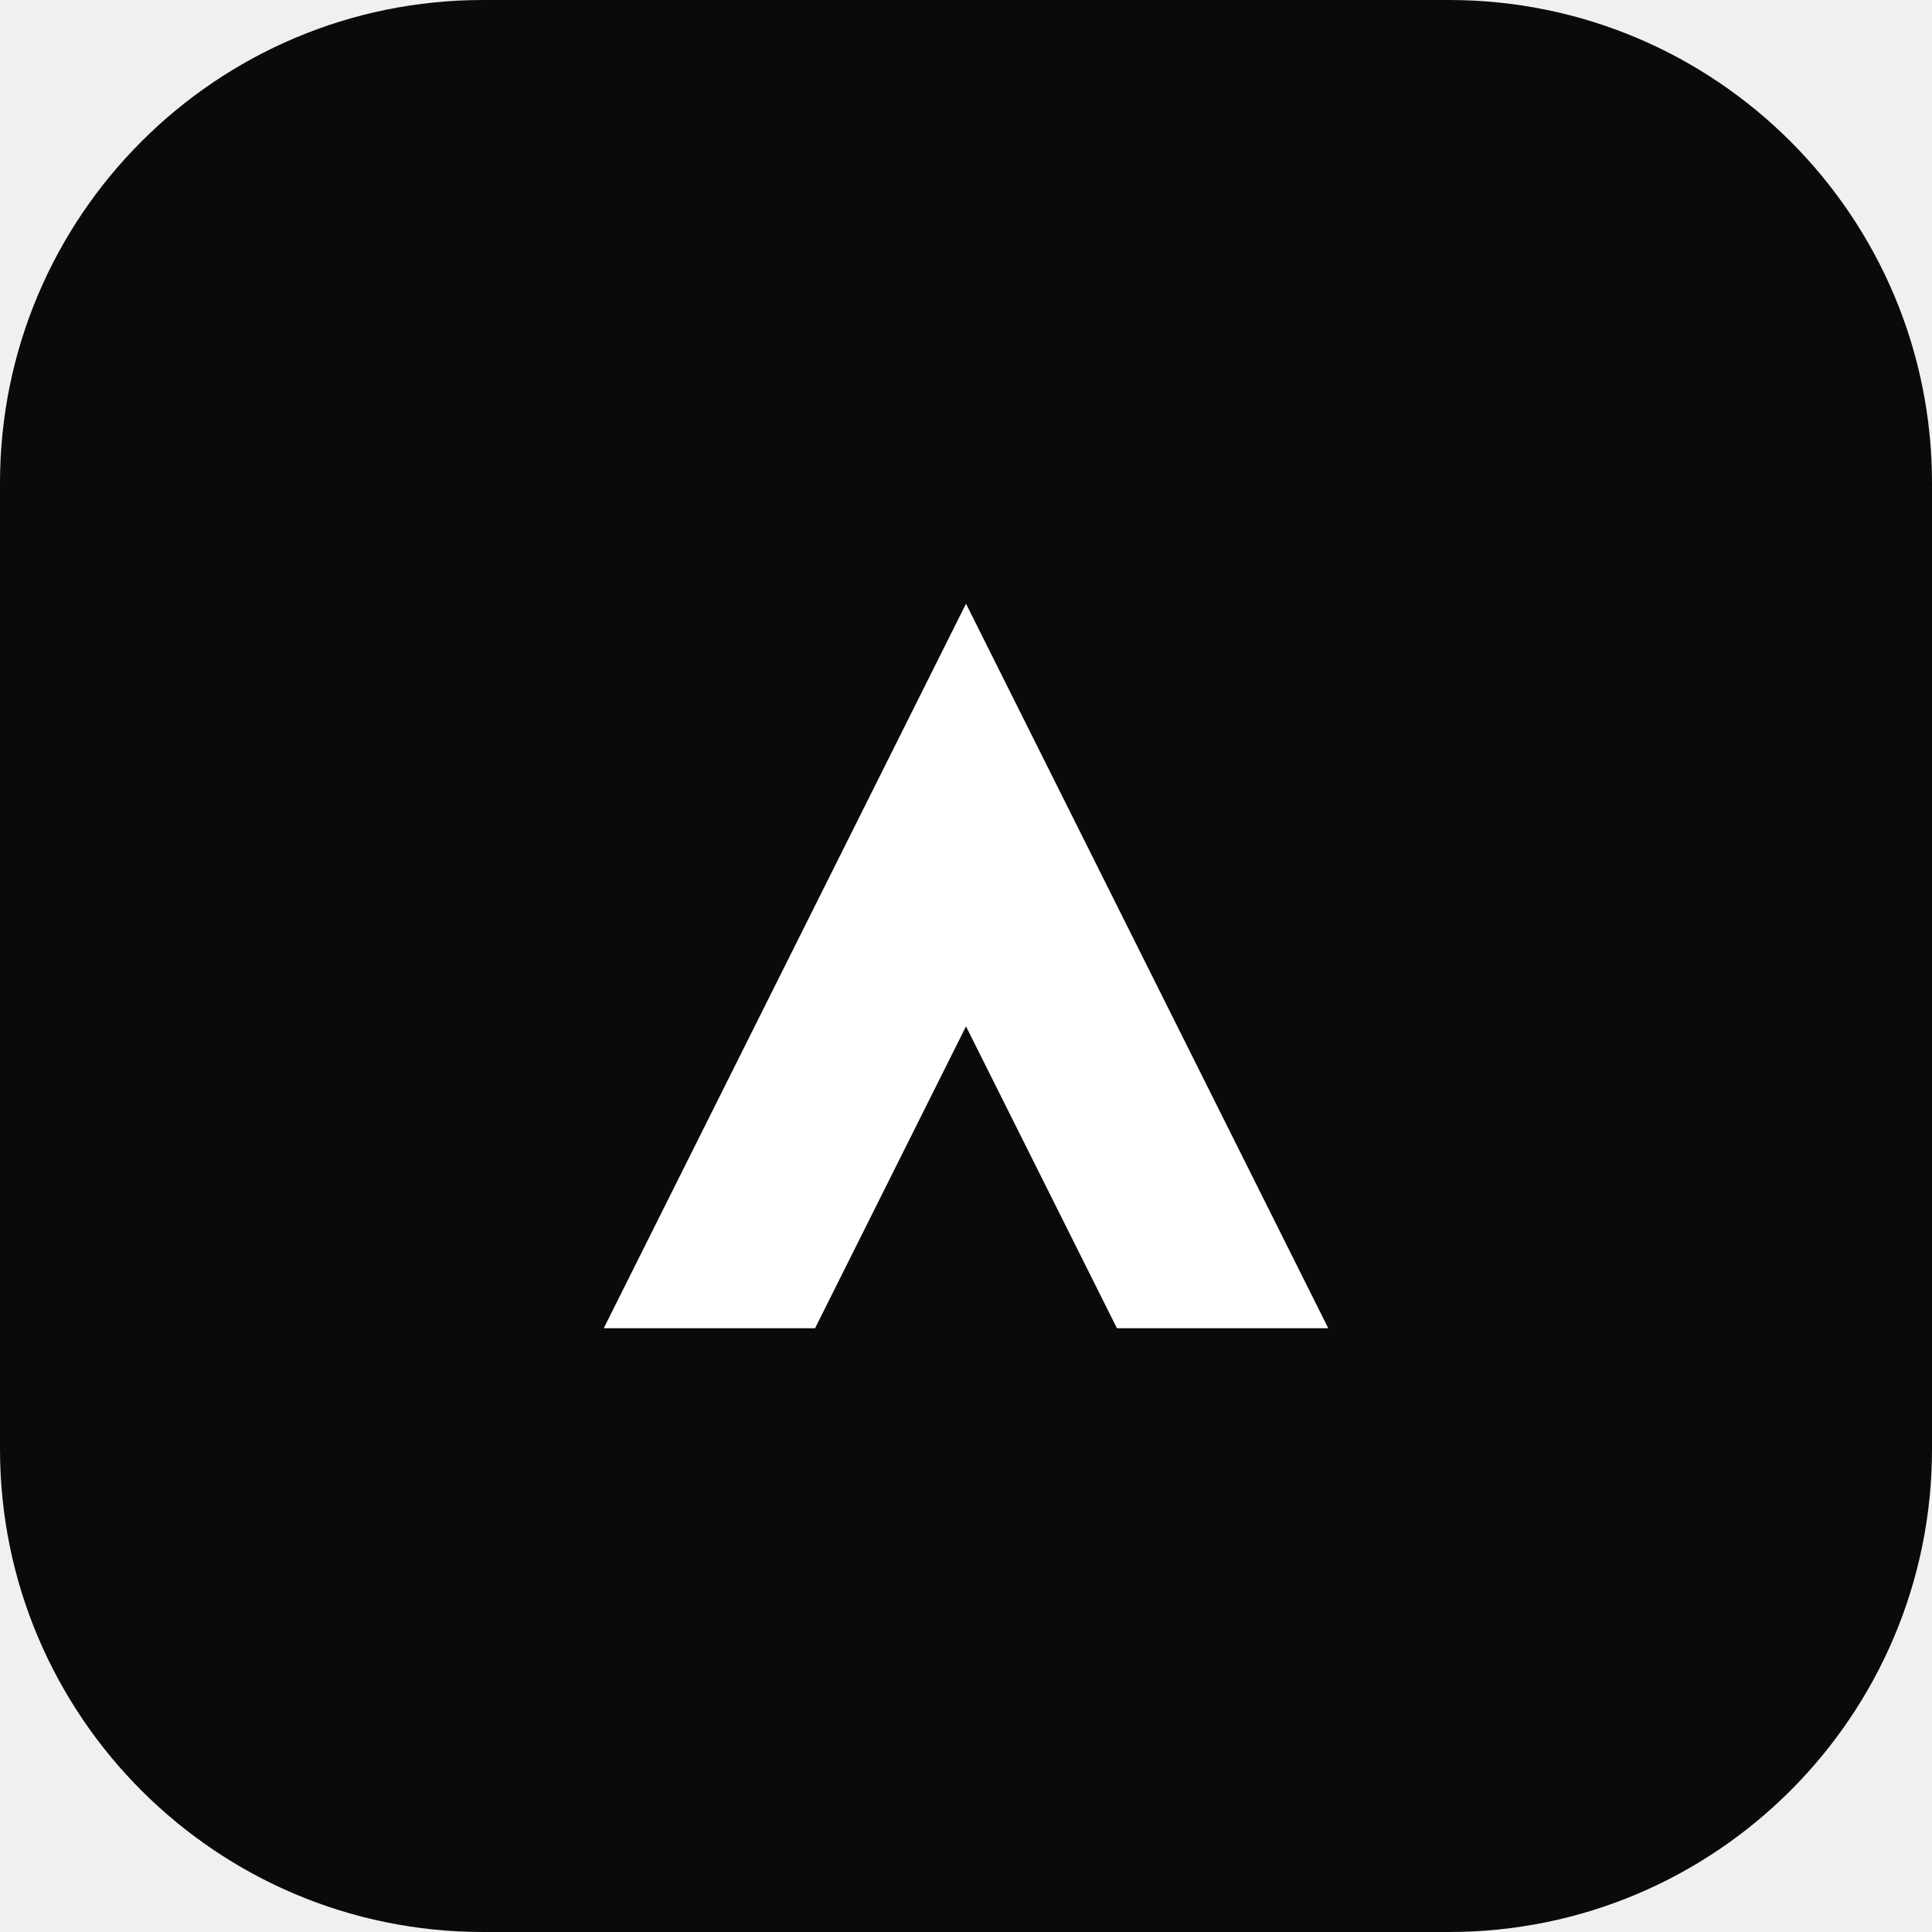
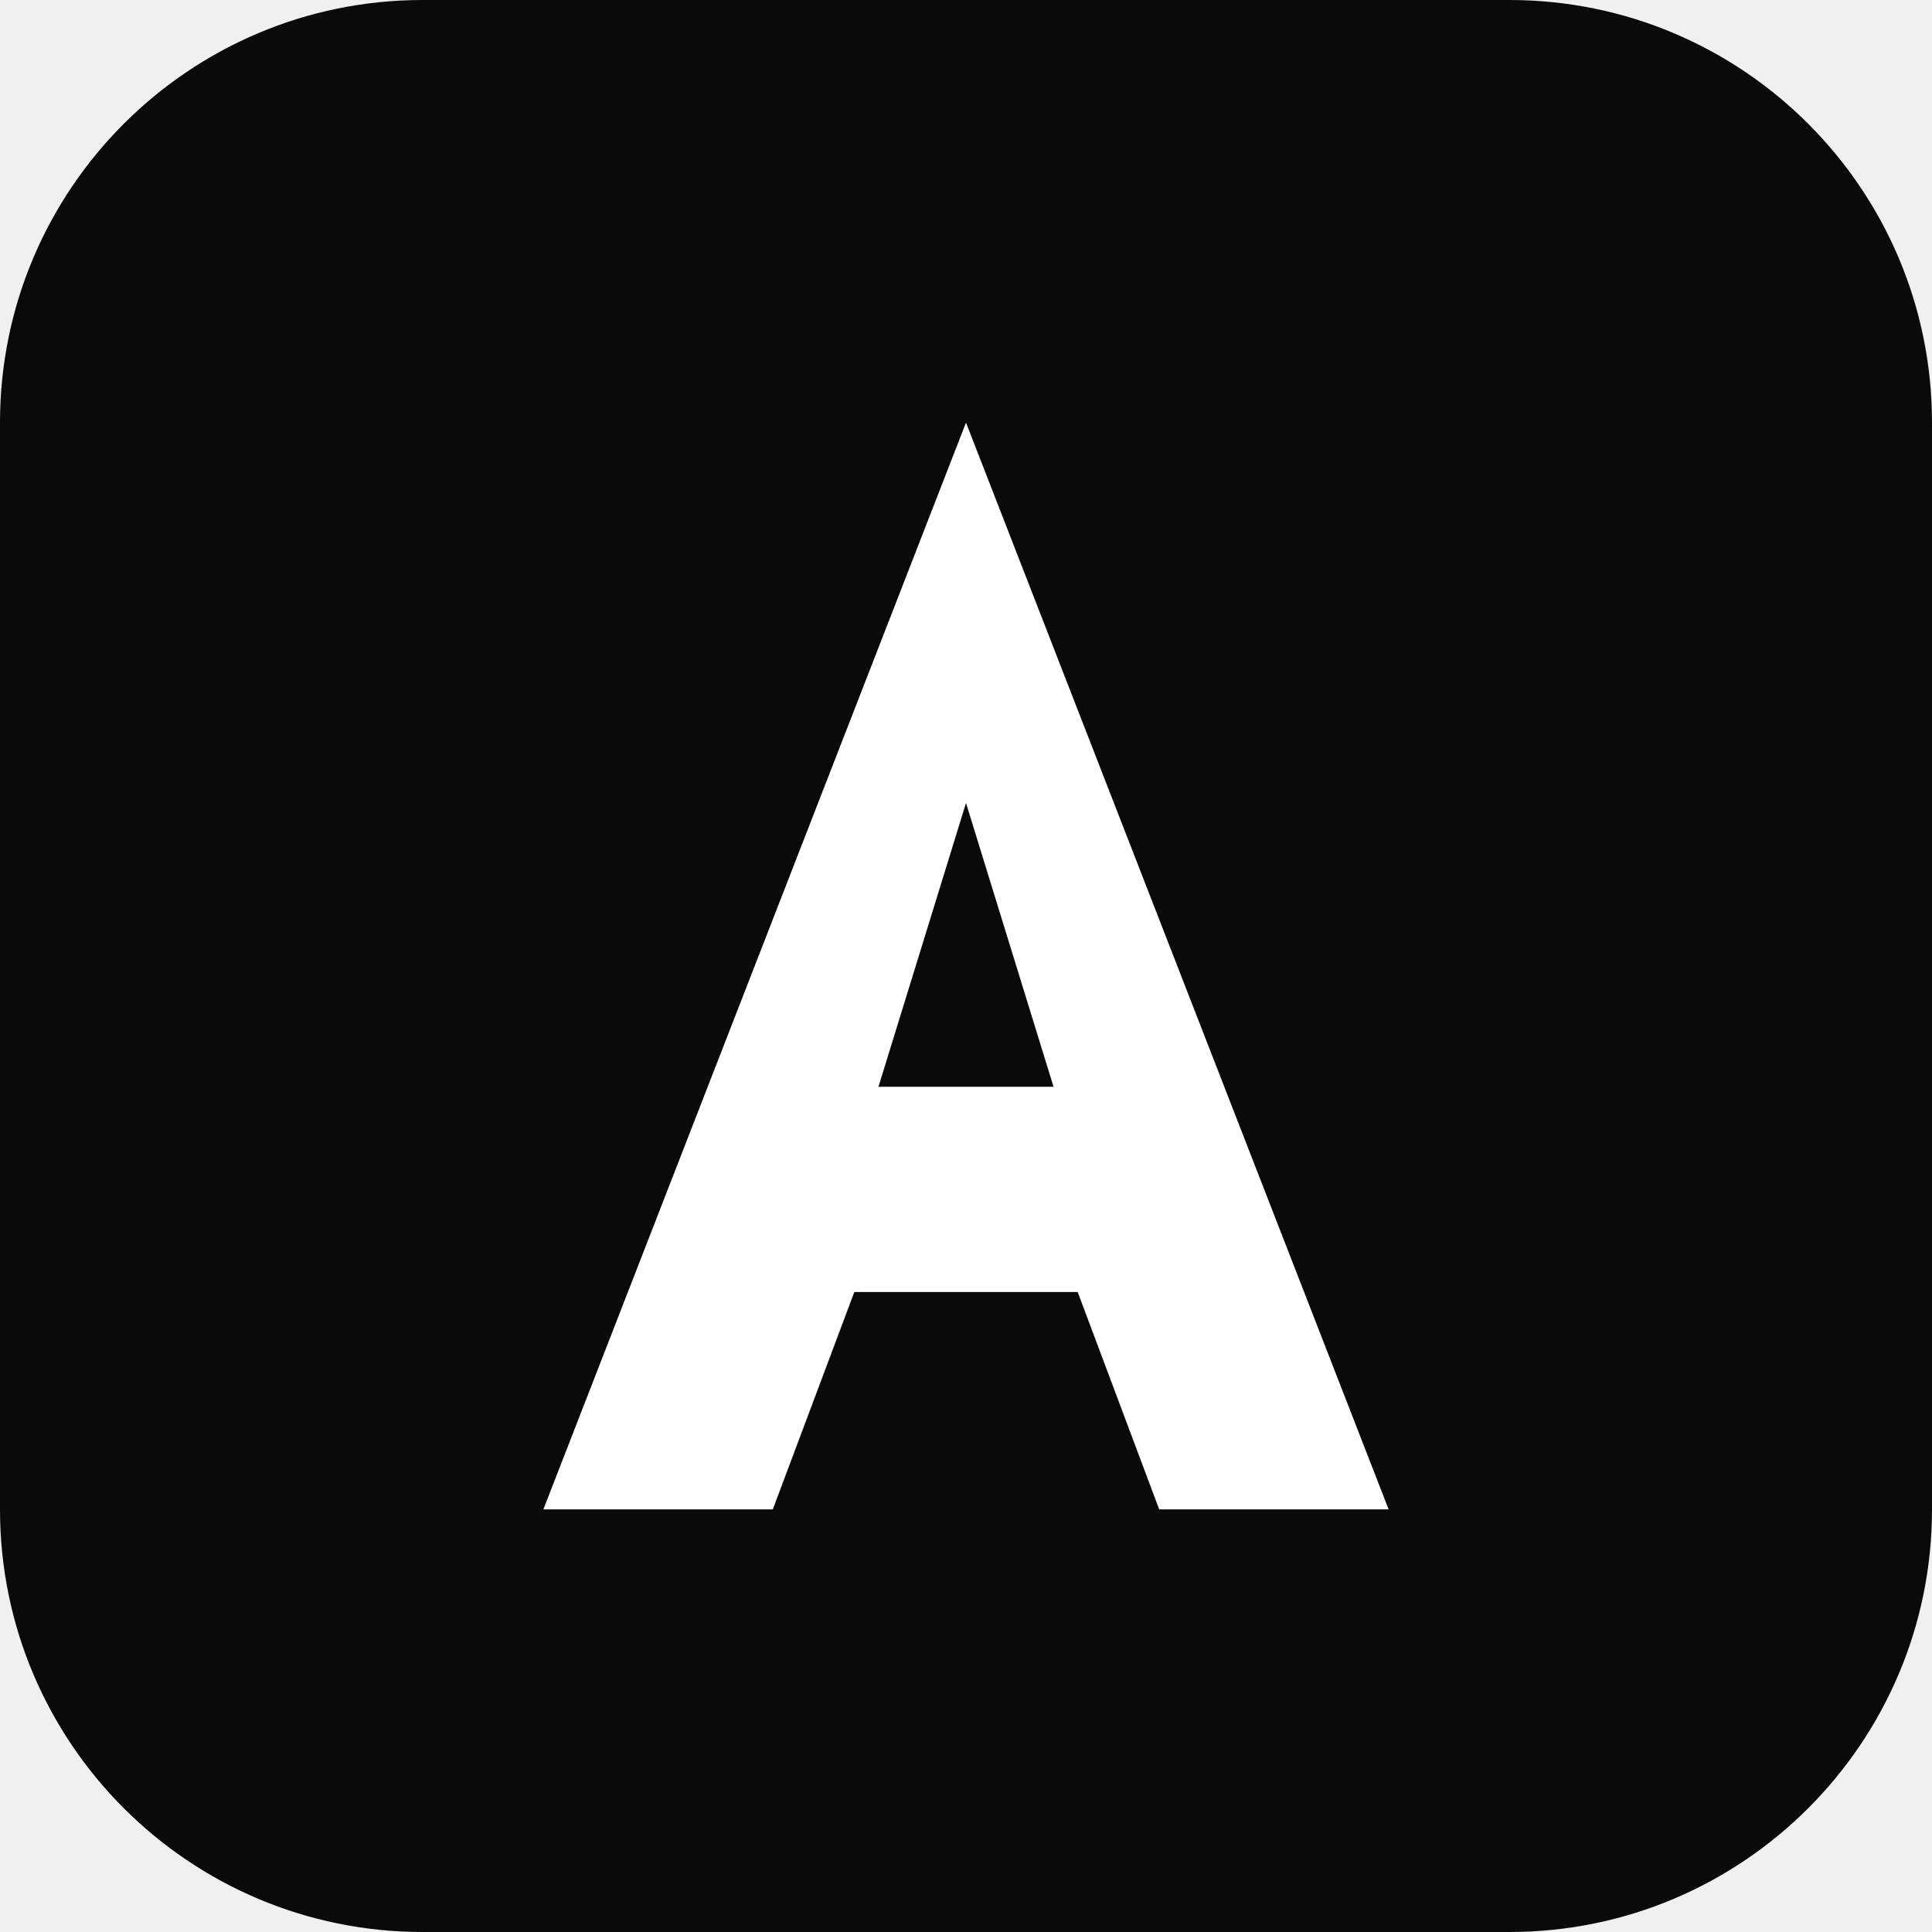
<svg xmlns="http://www.w3.org/2000/svg" viewBox="0 0 64 64" role="img" aria-label="ADS OS">
-   <rect width="64" height="64" rx="16" fill="#0A0A0A" />
-   <path d="M20 44 32 20l12 24h-7l-5-10-5 10z" fill="#FFFFFF" />
+   <rect width="64" height="64" rx="14" fill="#0A0A0A" />
+   <path d="M32 14 46 50h-7.6l-2.7-7.2h-7.4L25.6 50H18L32 14zm0 12.6-2.9 9.4h5.8L32 26.6z" fill="#FFFFFF" />
</svg>
